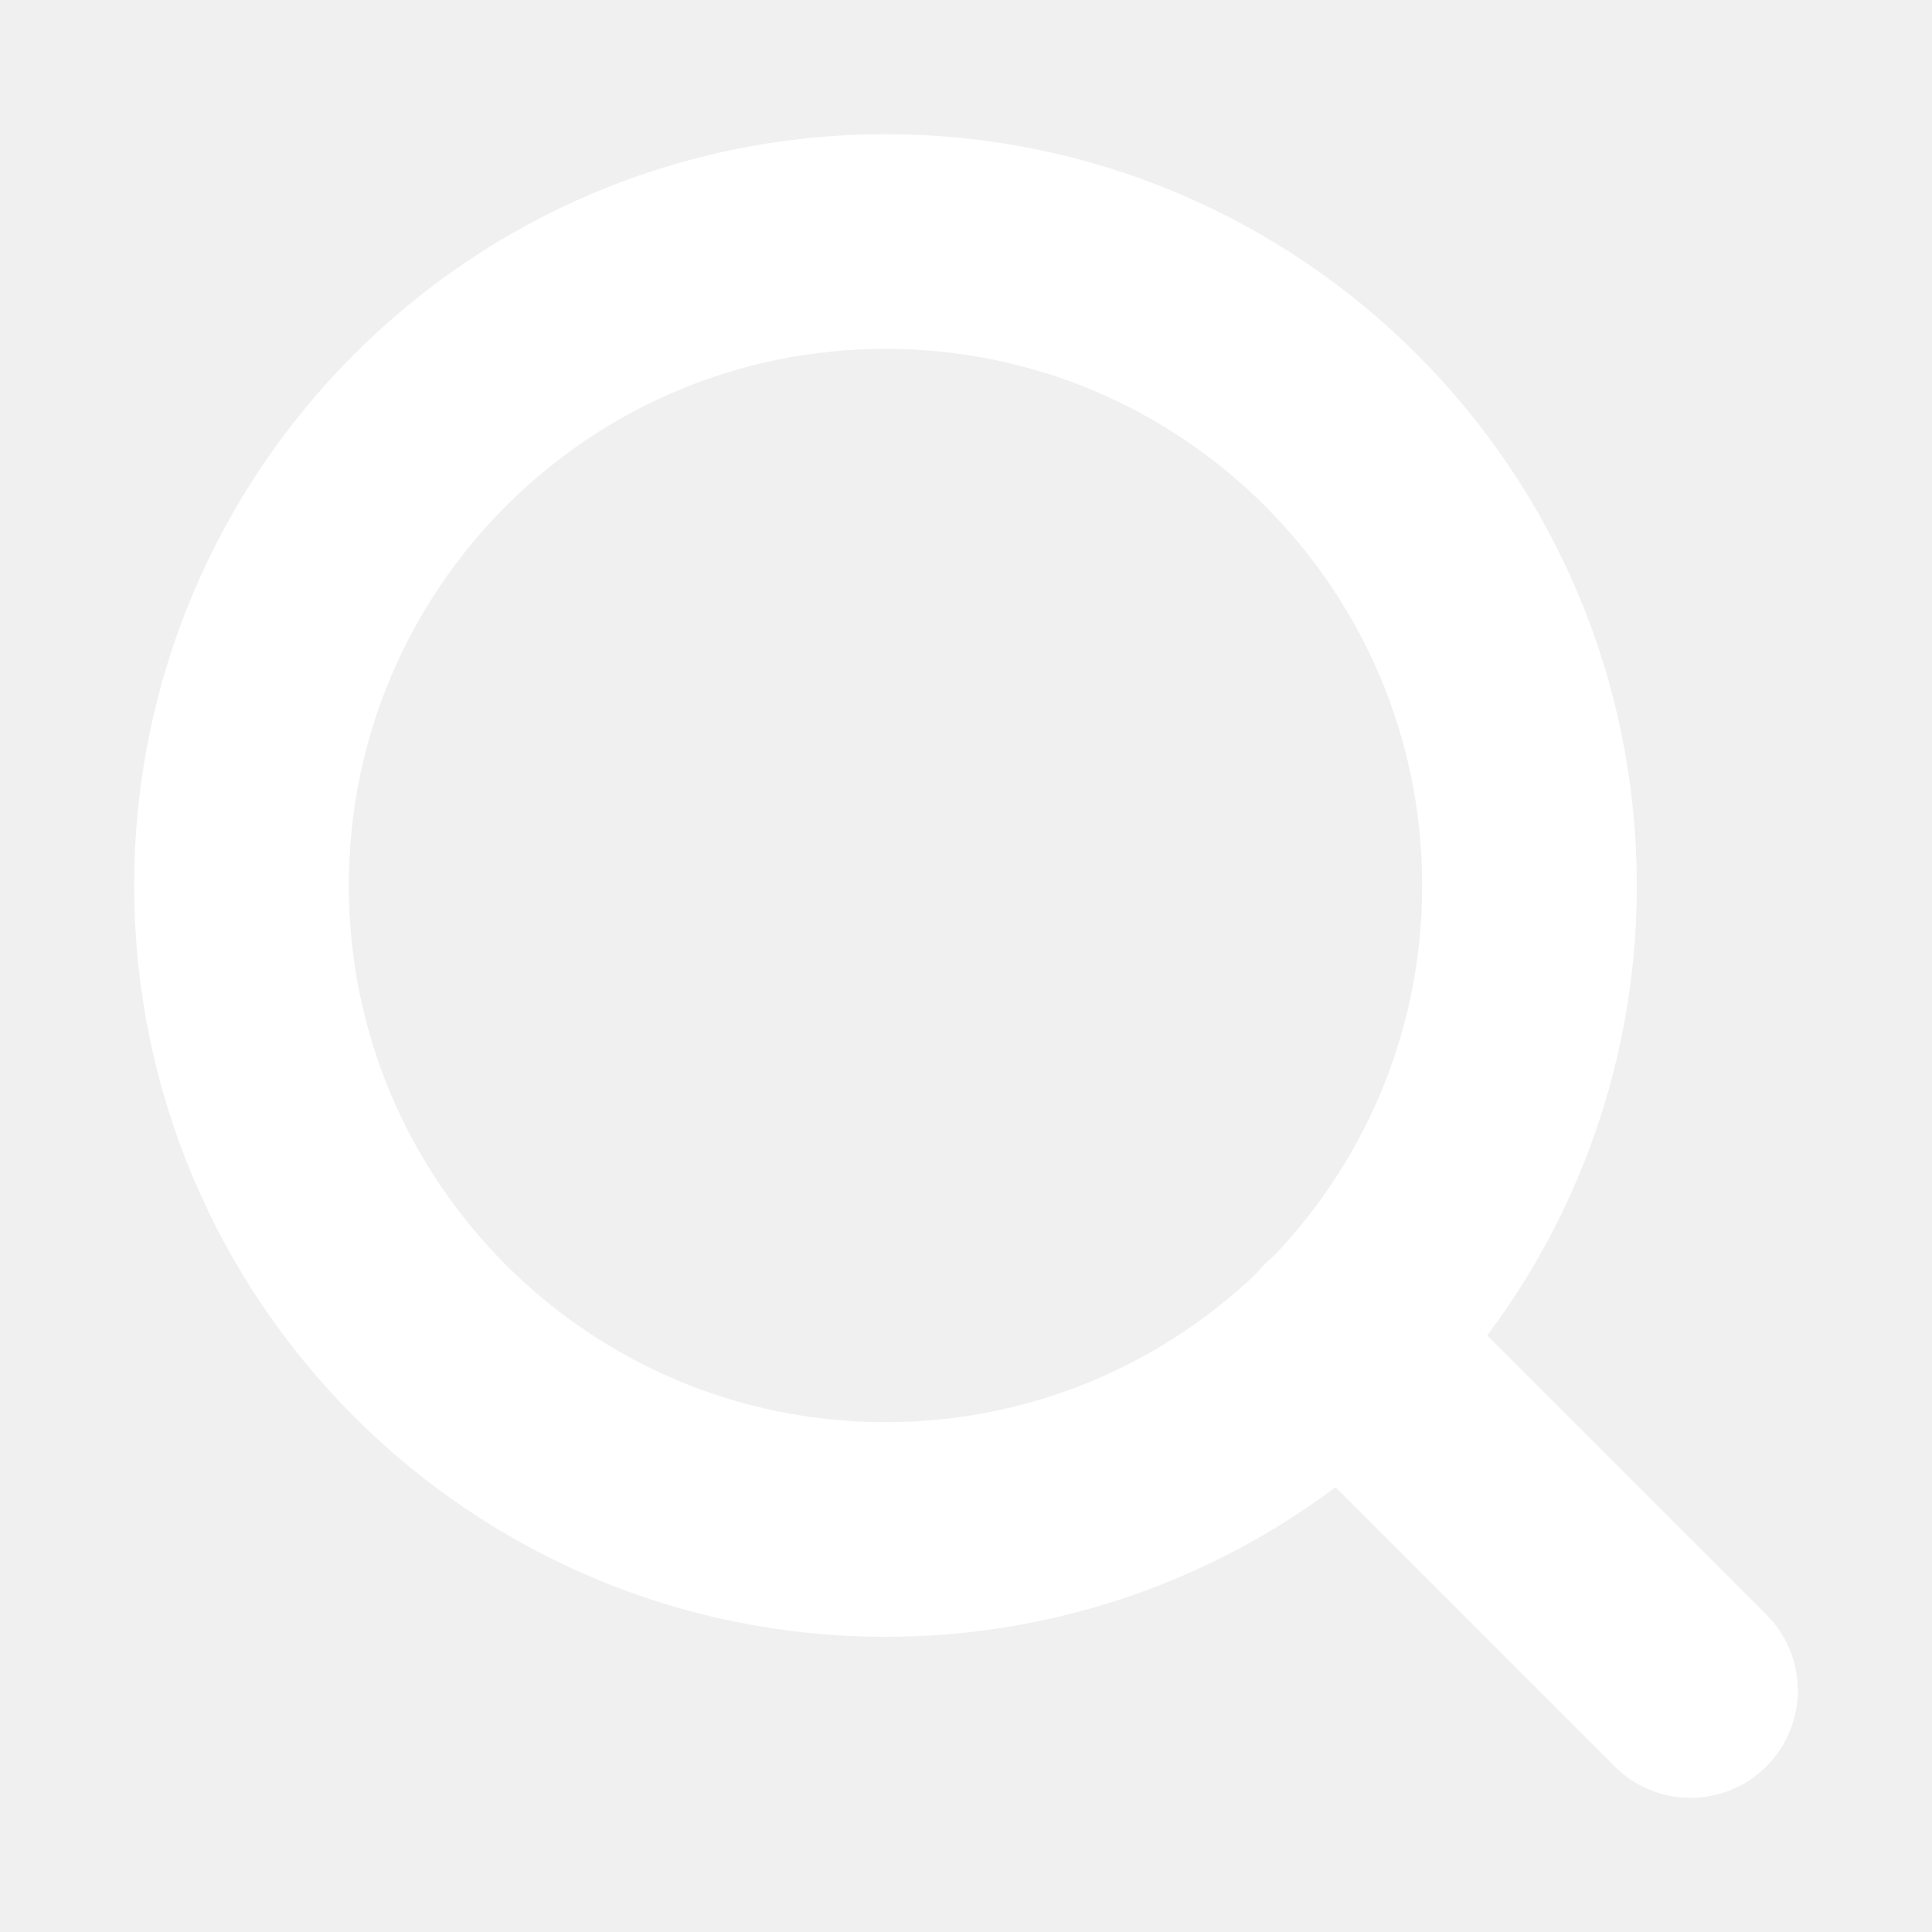
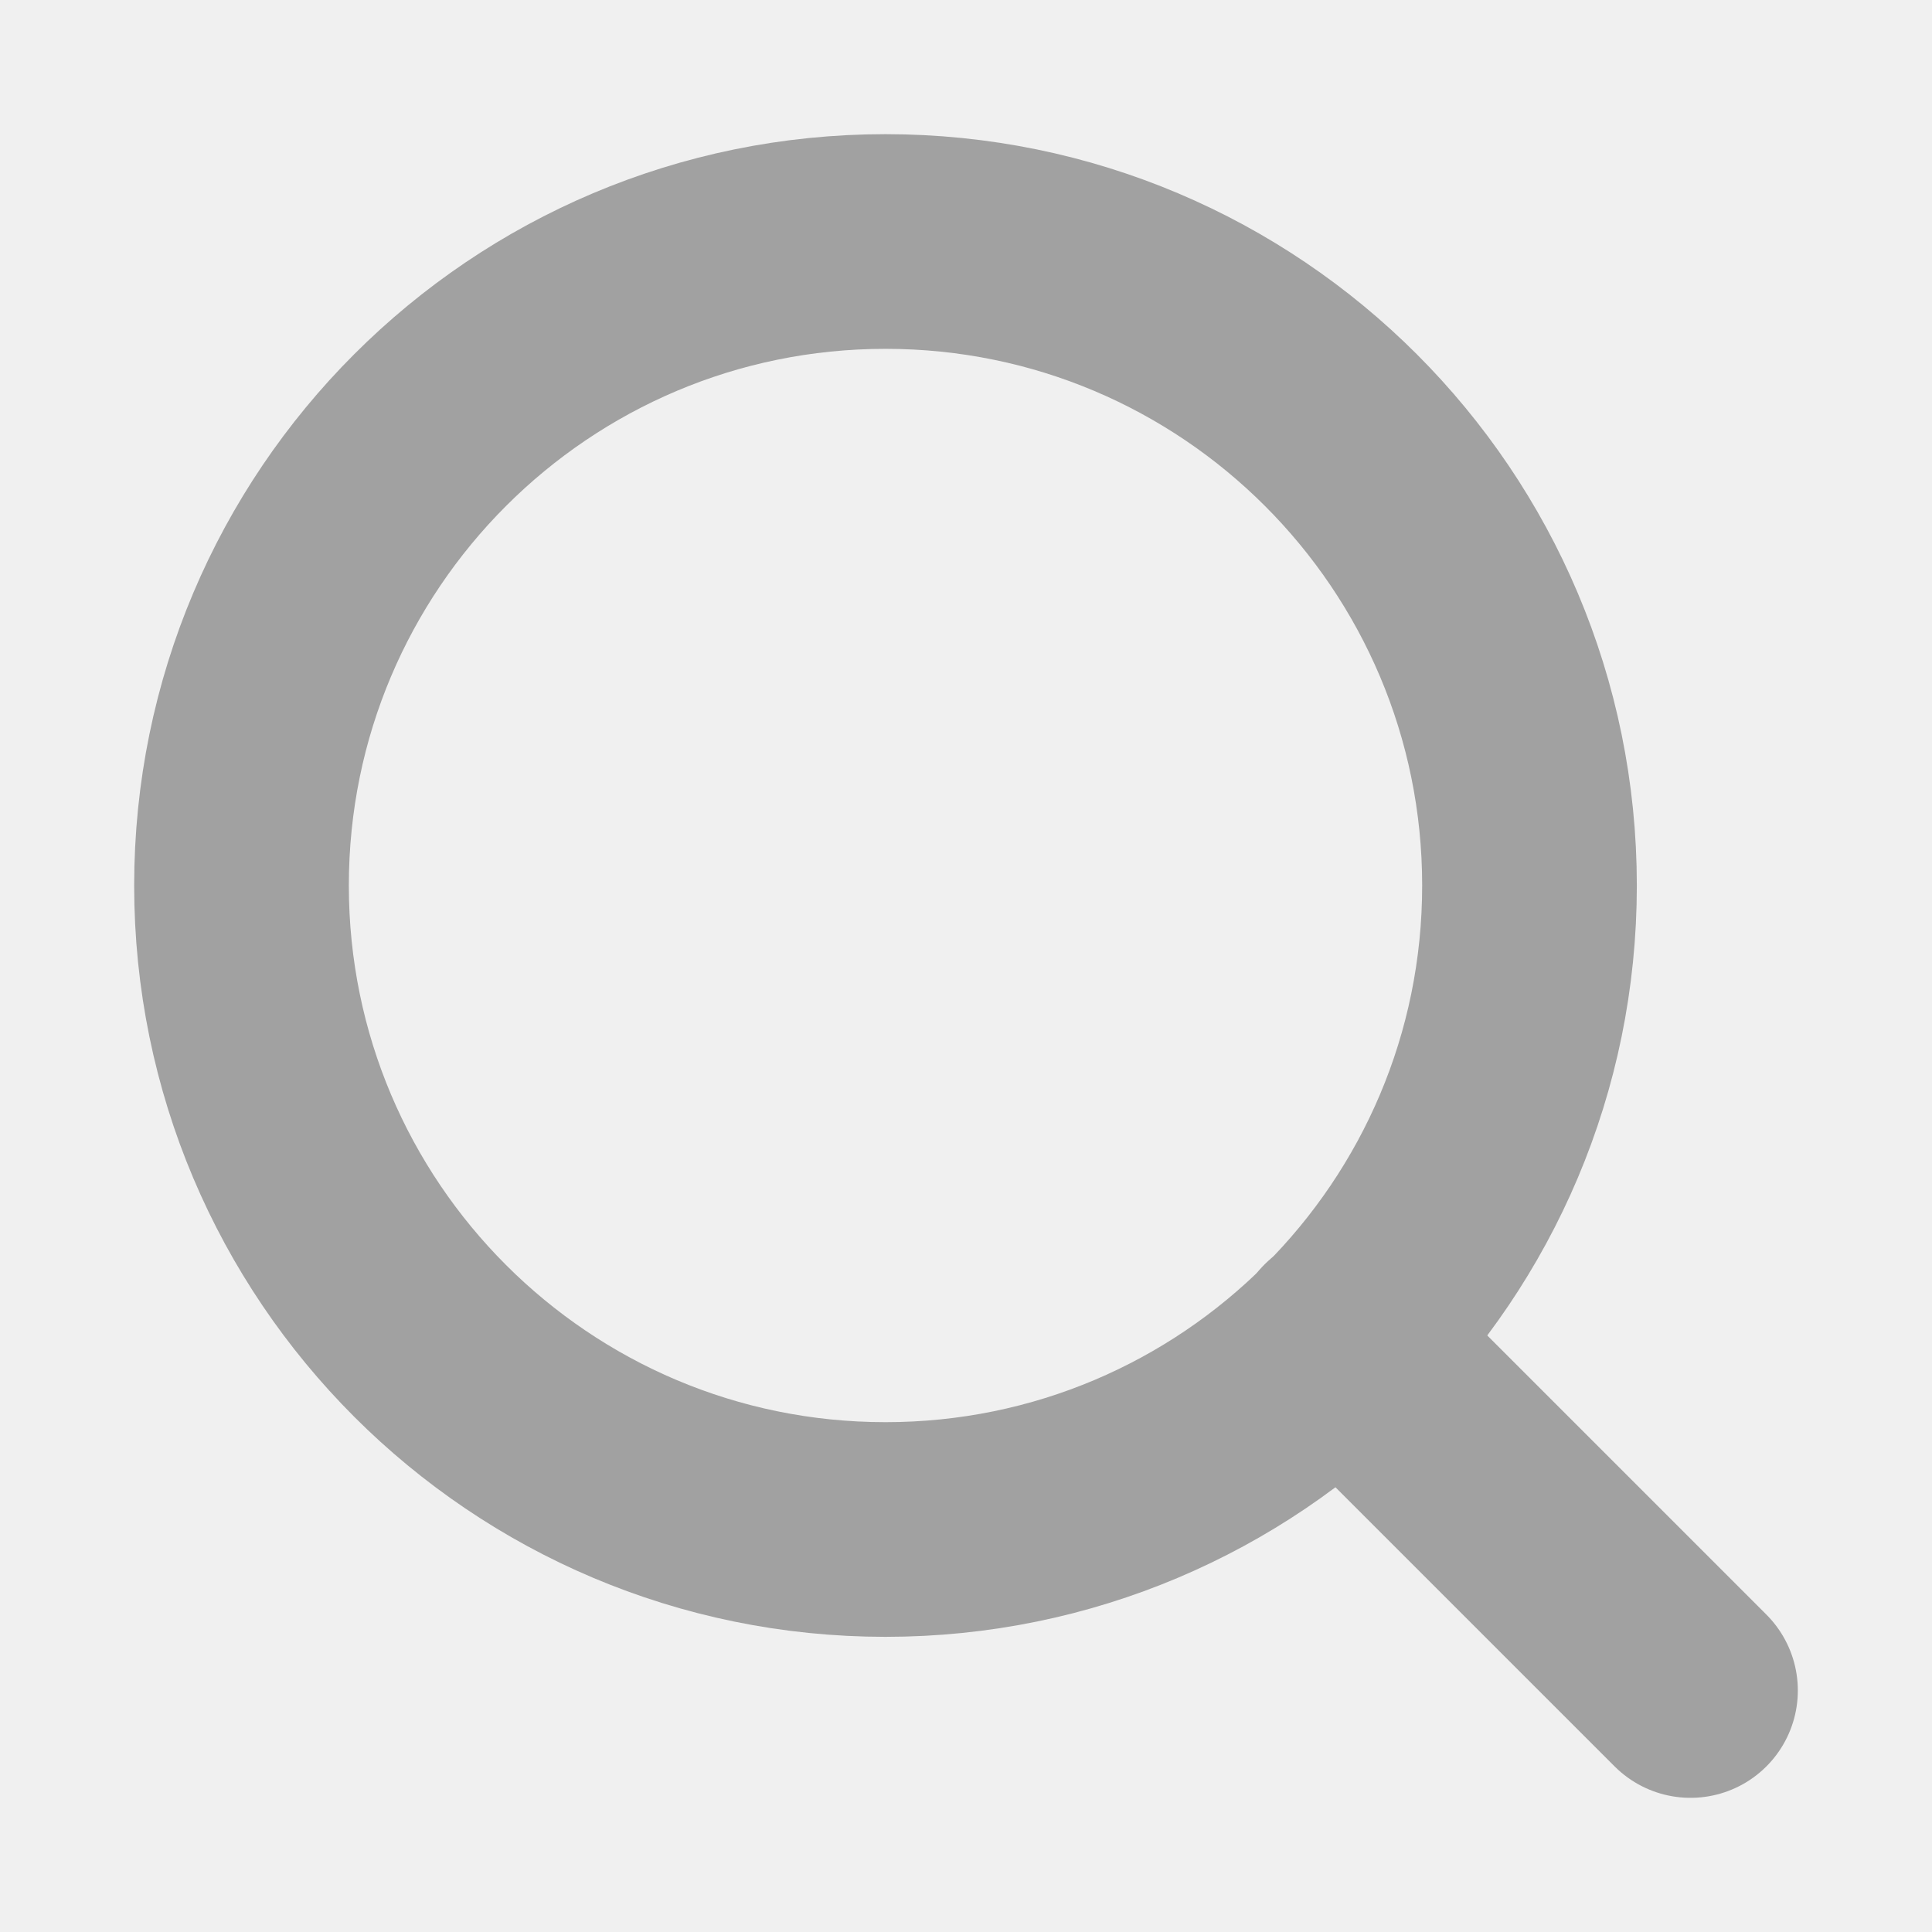
<svg xmlns="http://www.w3.org/2000/svg" width="18" height="18" viewBox="0 0 18 18" fill="none">
-   <path d="M8.25 14.25C11.564 14.25 14.25 11.564 14.25 8.25C14.25 4.936 11.564 2.25 8.25 2.25C4.936 2.25 2.25 4.936 2.25 8.25C2.25 11.564 4.936 14.25 8.25 14.25Z" stroke="white" stroke-width="2" stroke-linecap="round" stroke-linejoin="round" />
-   <path d="M15.75 15.75L12.488 12.488" stroke="white" stroke-width="2" stroke-linecap="round" stroke-linejoin="round" />
+   <path d="M8.25 14.25C11.564 14.25 14.25 11.564 14.25 8.25C14.25 4.936 11.564 2.25 8.25 2.25C4.936 2.25 2.25 4.936 2.25 8.25C2.25 11.564 4.936 14.25 8.25 14.25Z" stroke="#A1A1A1" stroke-width="2" stroke-linecap="round" stroke-linejoin="round" />
+   <path d="M15.75 15.75L12.488 12.488" stroke="#A1A1A1" stroke-width="2" stroke-linecap="round" stroke-linejoin="round" />
</svg>
